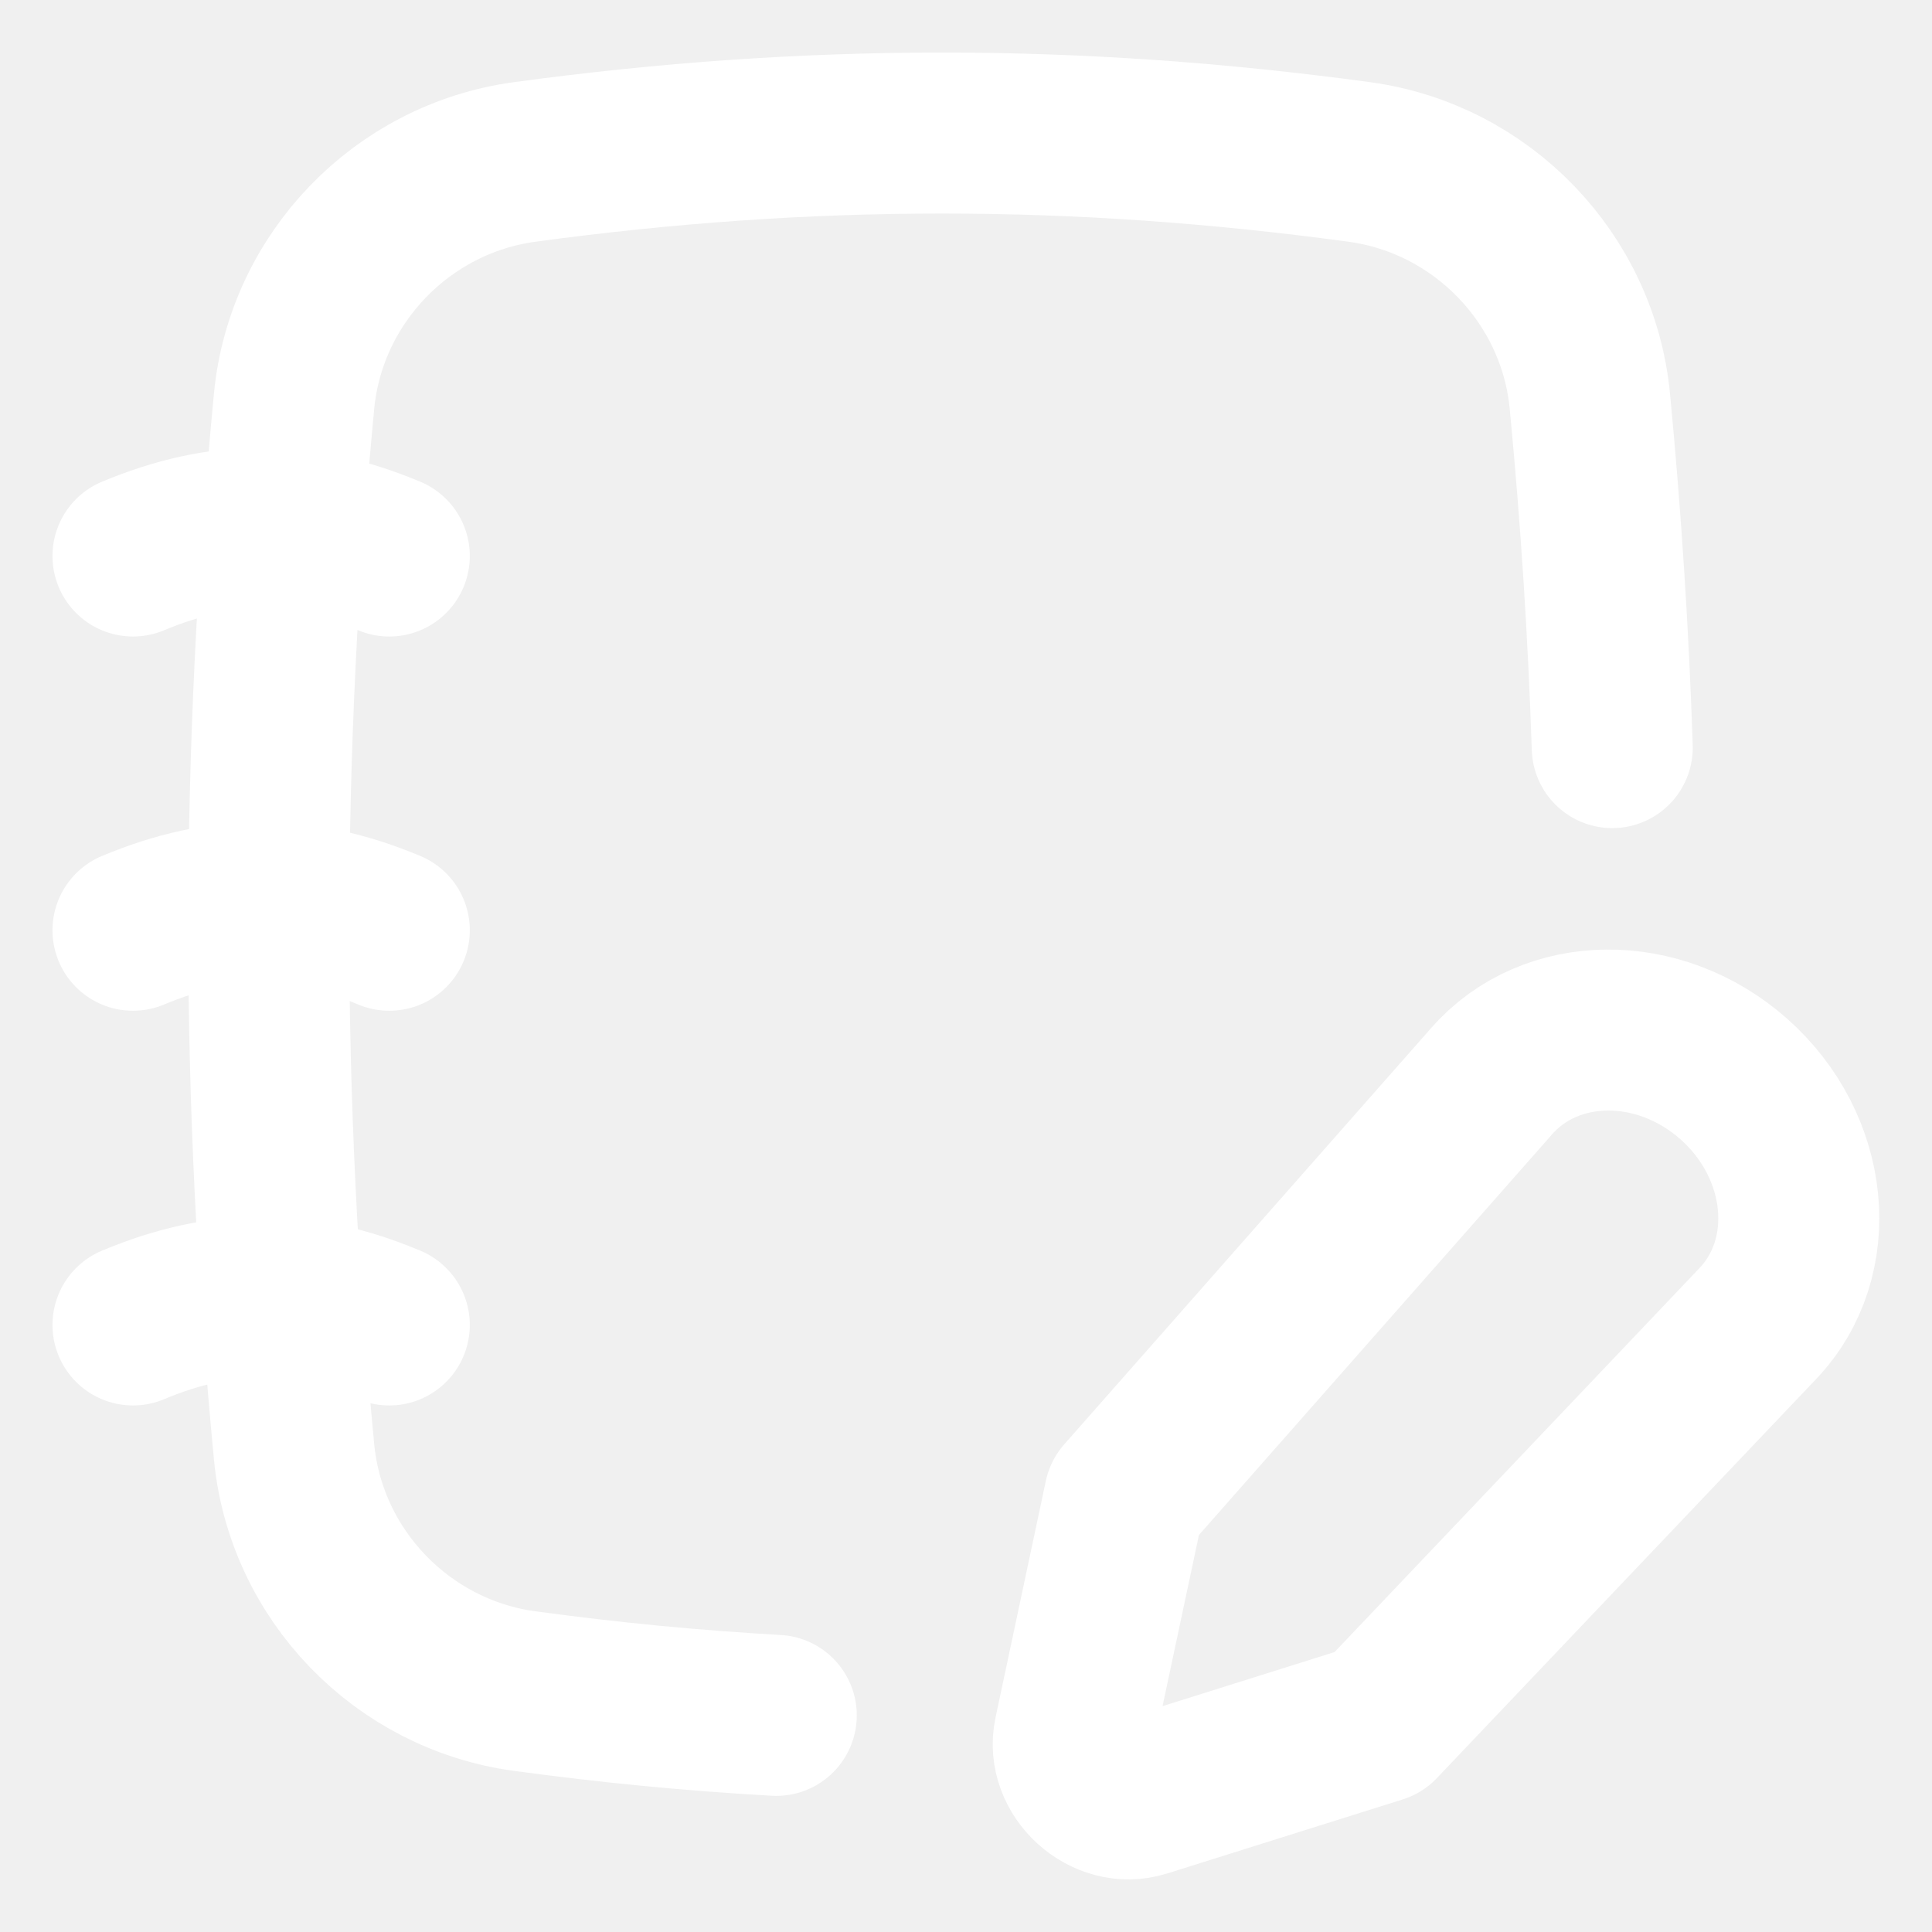
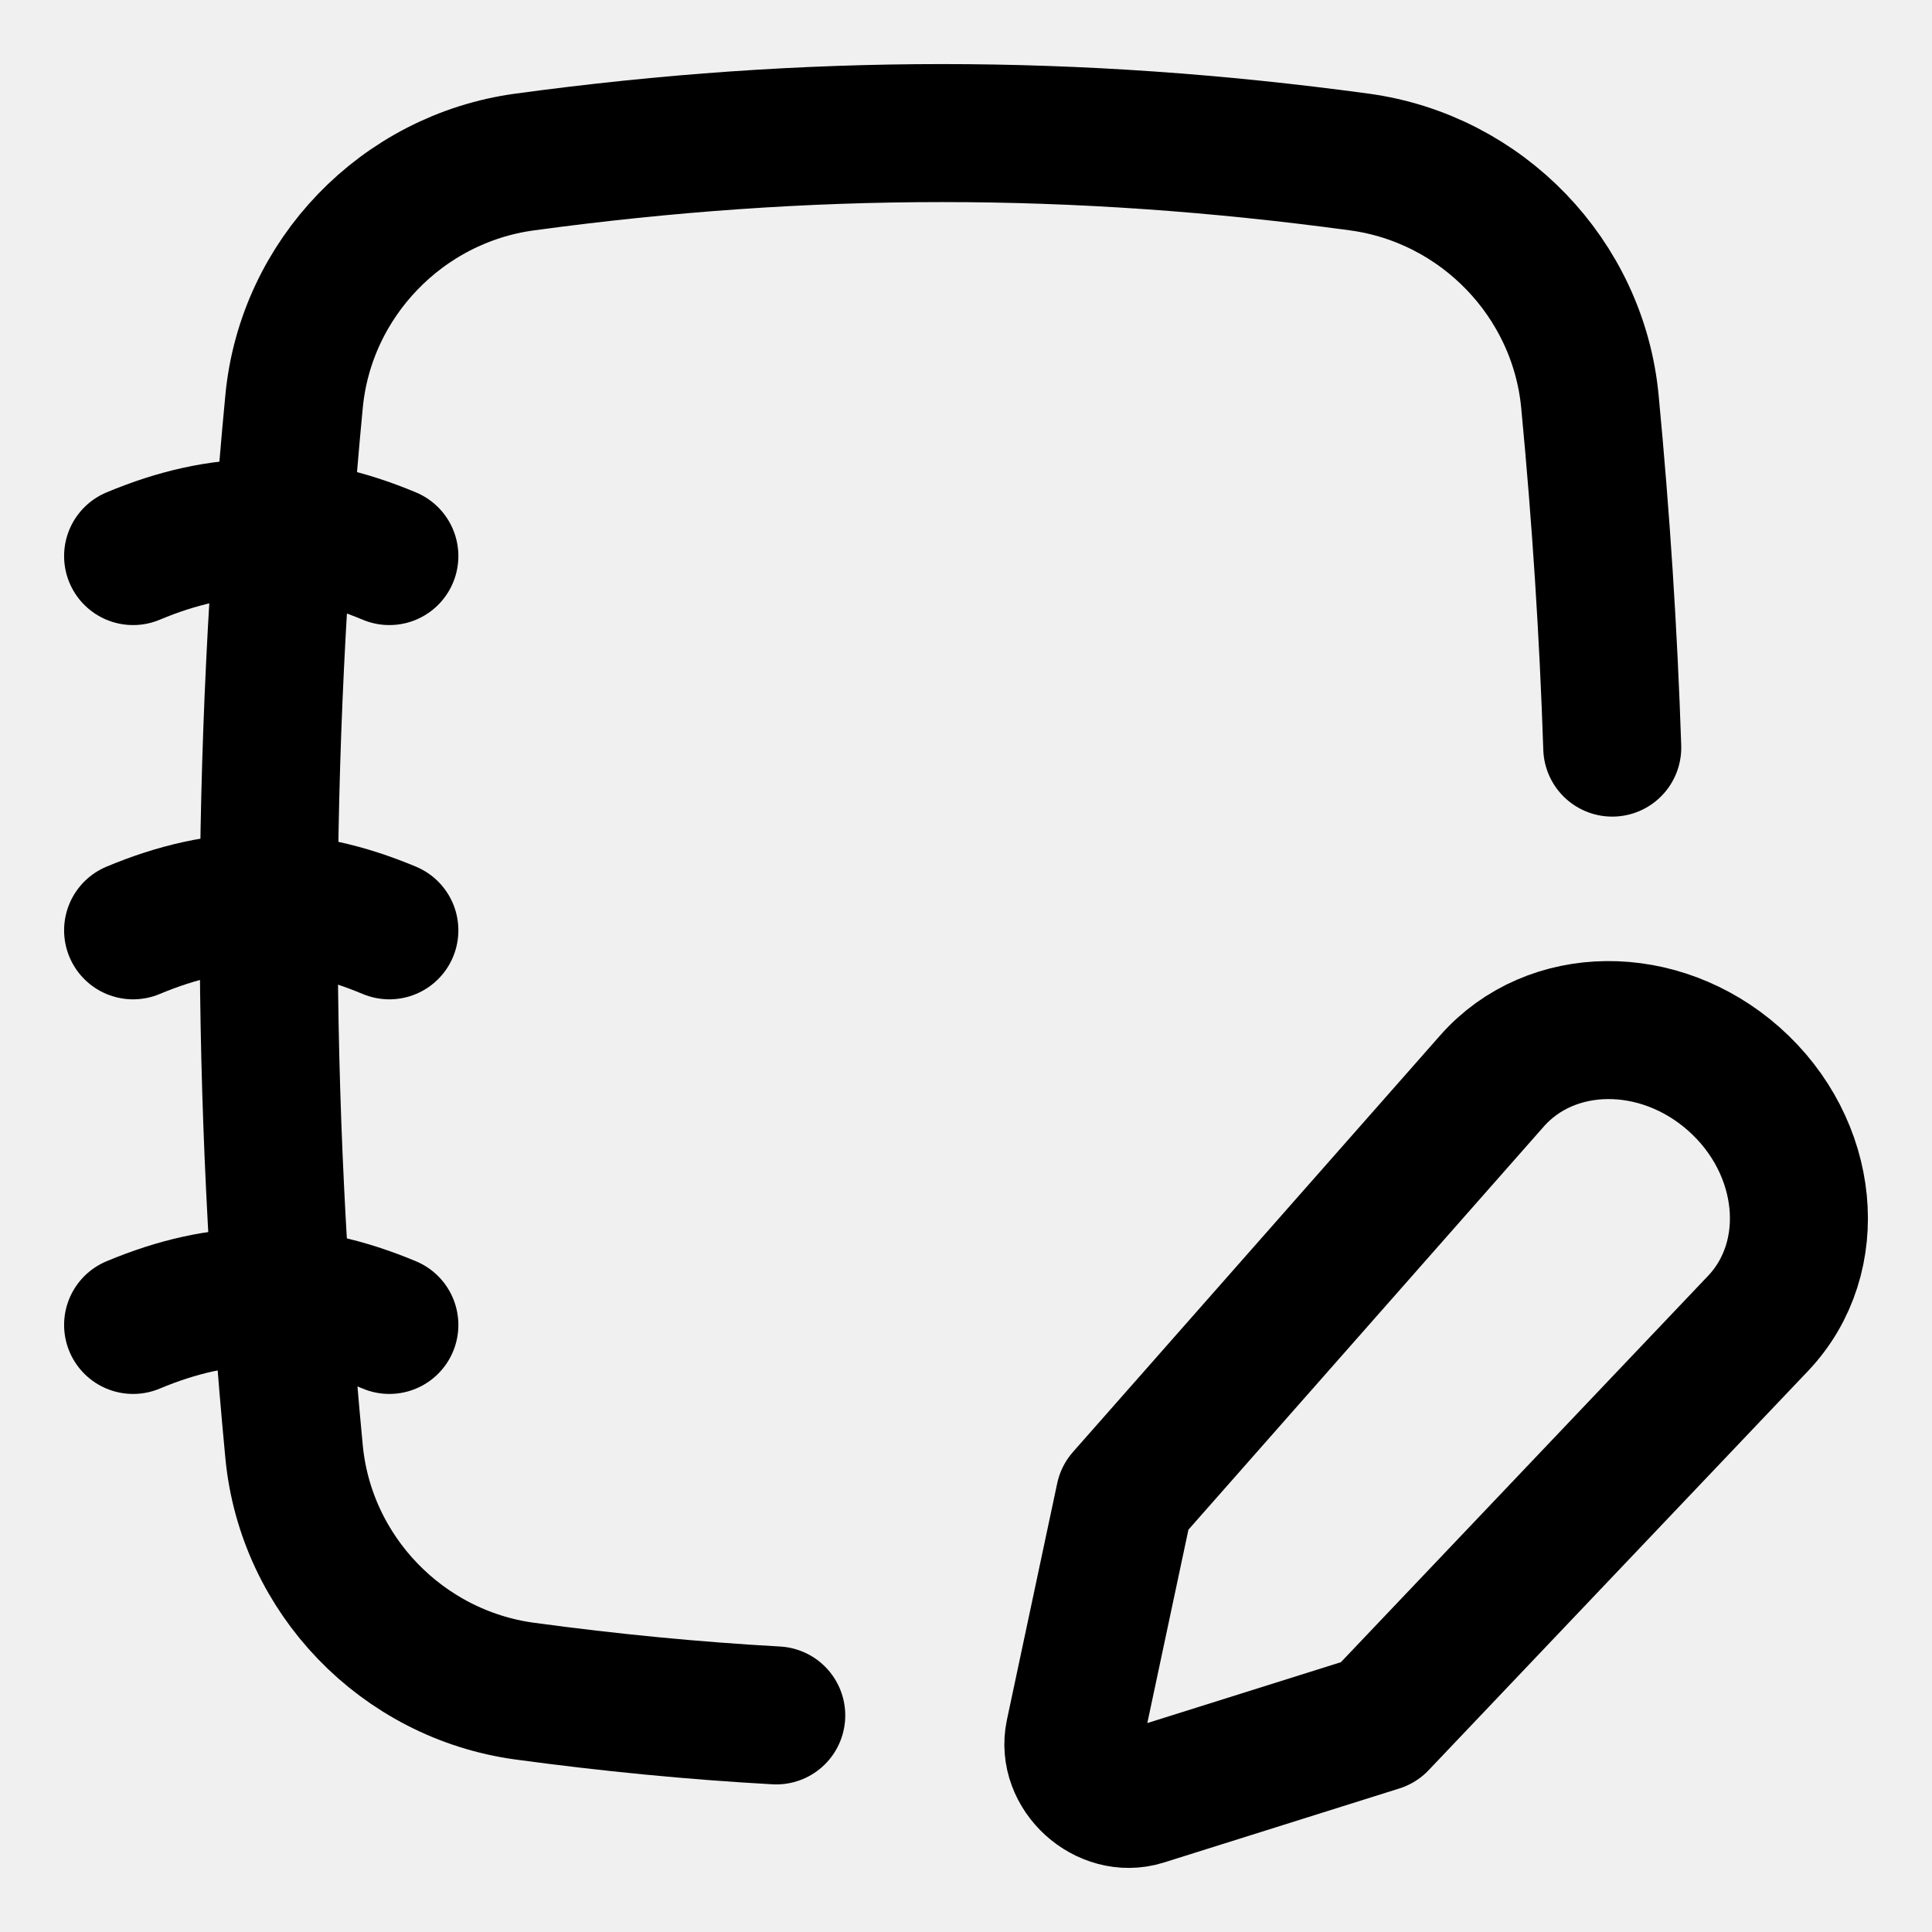
- <svg xmlns="http://www.w3.org/2000/svg" width="24" height="24" viewBox="0 0 24 24" fill="none">
-   <g clip-path="url(#clip0_8693_6852)">
-     <path d="M20.028 9.287C19.981 7.862 19.888 6.432 19.75 4.985C19.604 3.457 18.407 2.219 16.887 2.012C13.362 1.533 10.041 1.533 6.516 2.012C4.995 2.219 3.799 3.457 3.653 4.985C3.233 9.385 3.233 13.634 3.653 18.034C3.799 19.562 4.995 20.8 6.516 21.007C7.573 21.151 8.611 21.251 9.643 21.309" stroke="white" stroke-width="2" stroke-linecap="round" stroke-linejoin="round" />
-     <path d="M1.652 6.907C2.756 6.446 3.733 6.446 4.836 6.907" stroke="white" stroke-width="2" stroke-linecap="round" stroke-linejoin="round" />
-     <path d="M1.652 16.459C2.756 15.997 3.733 15.997 4.836 16.459" stroke="white" stroke-width="2" stroke-linecap="round" stroke-linejoin="round" />
-     <path d="M1.652 11.556C2.756 11.095 3.733 11.095 4.836 11.556" stroke="white" stroke-width="2" stroke-linecap="round" stroke-linejoin="round" />
-     <path d="M18.532 13.428L13.97 18.604L13.345 21.544C13.245 22.017 13.738 22.464 14.199 22.319L17.125 21.399L21.837 16.441C22.619 15.618 22.483 14.24 21.536 13.402C20.61 12.584 19.266 12.595 18.532 13.428Z" stroke="white" stroke-width="2" stroke-linecap="round" stroke-linejoin="round" />
+ <svg xmlns="http://www.w3.org/2000/svg" width="28" height="28" viewBox="0 0 28 28" fill="none">
+   <g>
+     <path d="M23.366 10.835C23.311 9.173 23.203 7.504 23.042 5.817C22.872 4.034 21.476 2.589 19.701 2.348C15.589 1.789 11.714 1.789 7.603 2.348C5.828 2.589 4.432 4.034 4.262 5.817C3.772 10.95 3.772 15.907 4.262 21.04C4.432 22.823 5.828 24.267 7.603 24.509C8.835 24.676 10.047 24.794 11.25 24.861" stroke="currentColor" stroke-width="2" stroke-linecap="round" stroke-linejoin="round" />
+     <path d="M1.929 8.059C3.216 7.52 4.356 7.52 5.643 8.059" stroke="currentColor" stroke-width="2" stroke-linecap="round" stroke-linejoin="round" />
+     <path d="M1.929 19.202C3.216 18.663 4.356 18.663 5.643 19.202" stroke="currentColor" stroke-width="2" stroke-linecap="round" stroke-linejoin="round" />
+     <path d="M1.929 13.483C3.216 12.944 4.356 12.944 5.643 13.483" stroke="currentColor" stroke-width="2" stroke-linecap="round" stroke-linejoin="round" />
+     <path d="M21.623 15.666L16.3 21.705L15.571 25.134C15.454 25.686 16.029 26.208 16.568 26.039L19.98 24.966L25.478 19.181C26.391 18.221 26.232 16.614 25.127 15.636C24.047 14.681 22.479 14.695 21.623 15.666Z" stroke="currentColor" stroke-width="2" stroke-linecap="round" stroke-linejoin="round" />
  </g>
-   <defs>
-     <clipPath id="clip0_8693_6852">
-       <rect width="24" height="24" fill="white" />
-     </clipPath>
-   </defs>
</svg>
